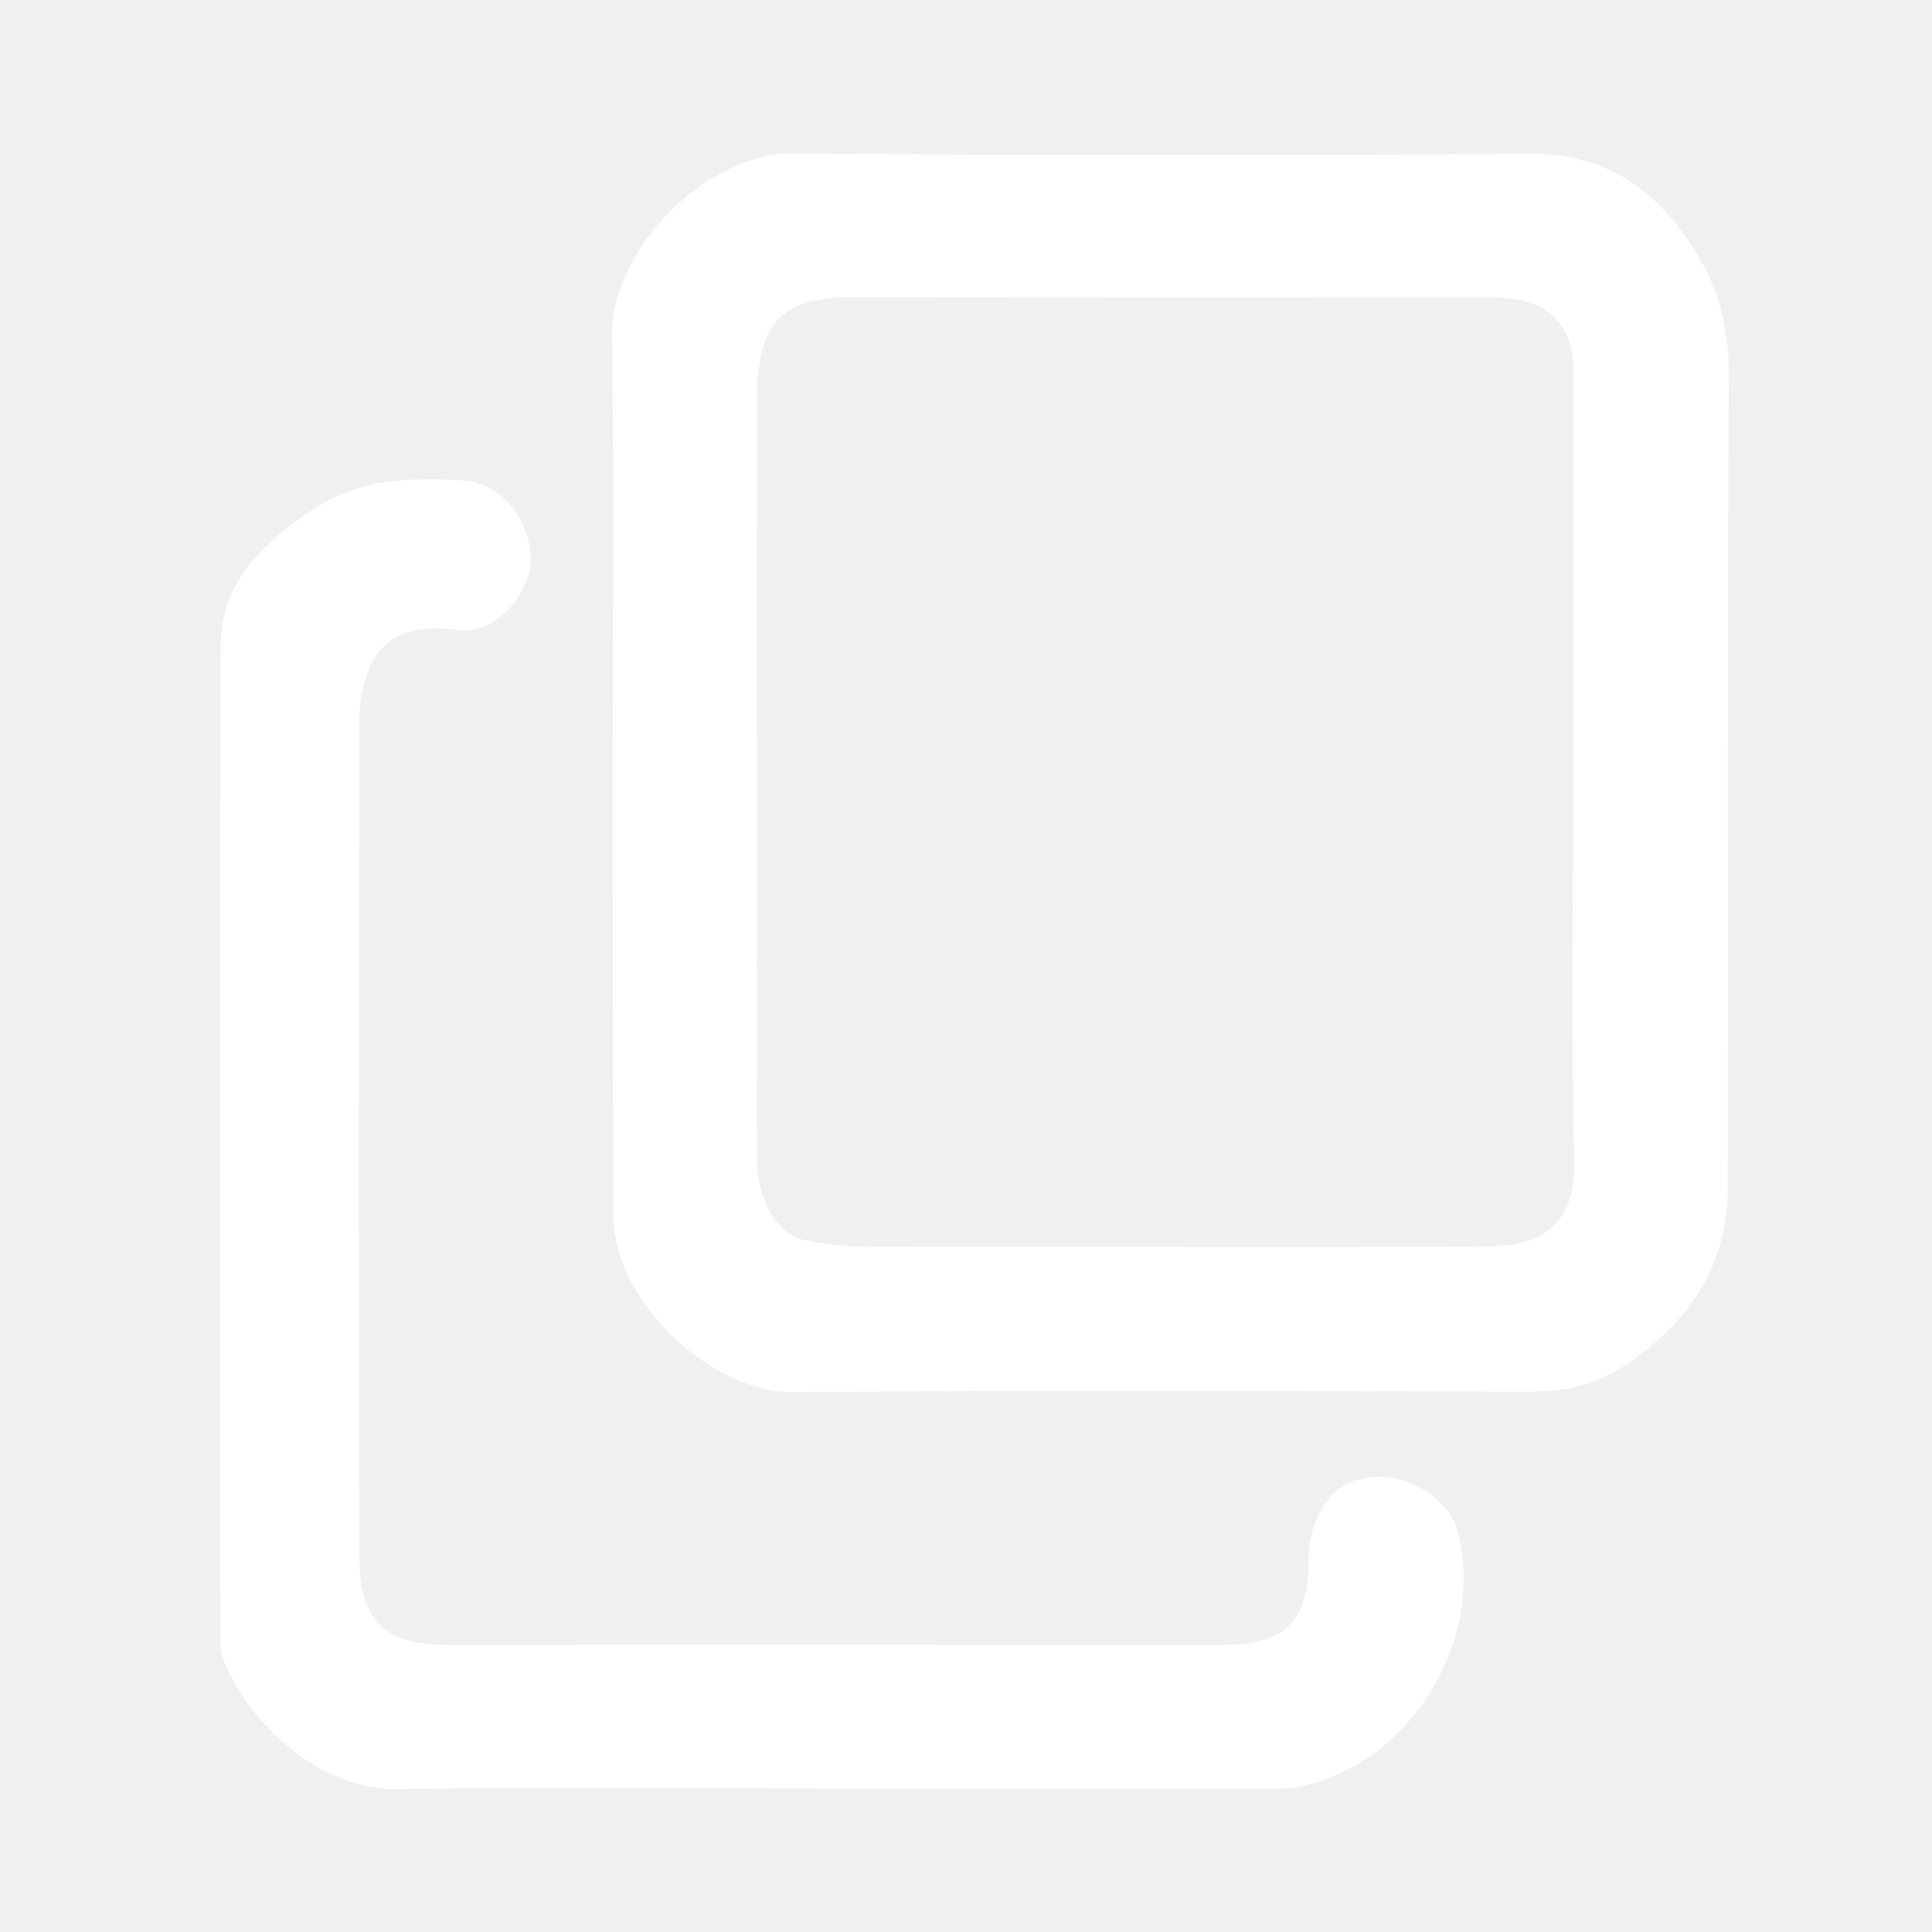
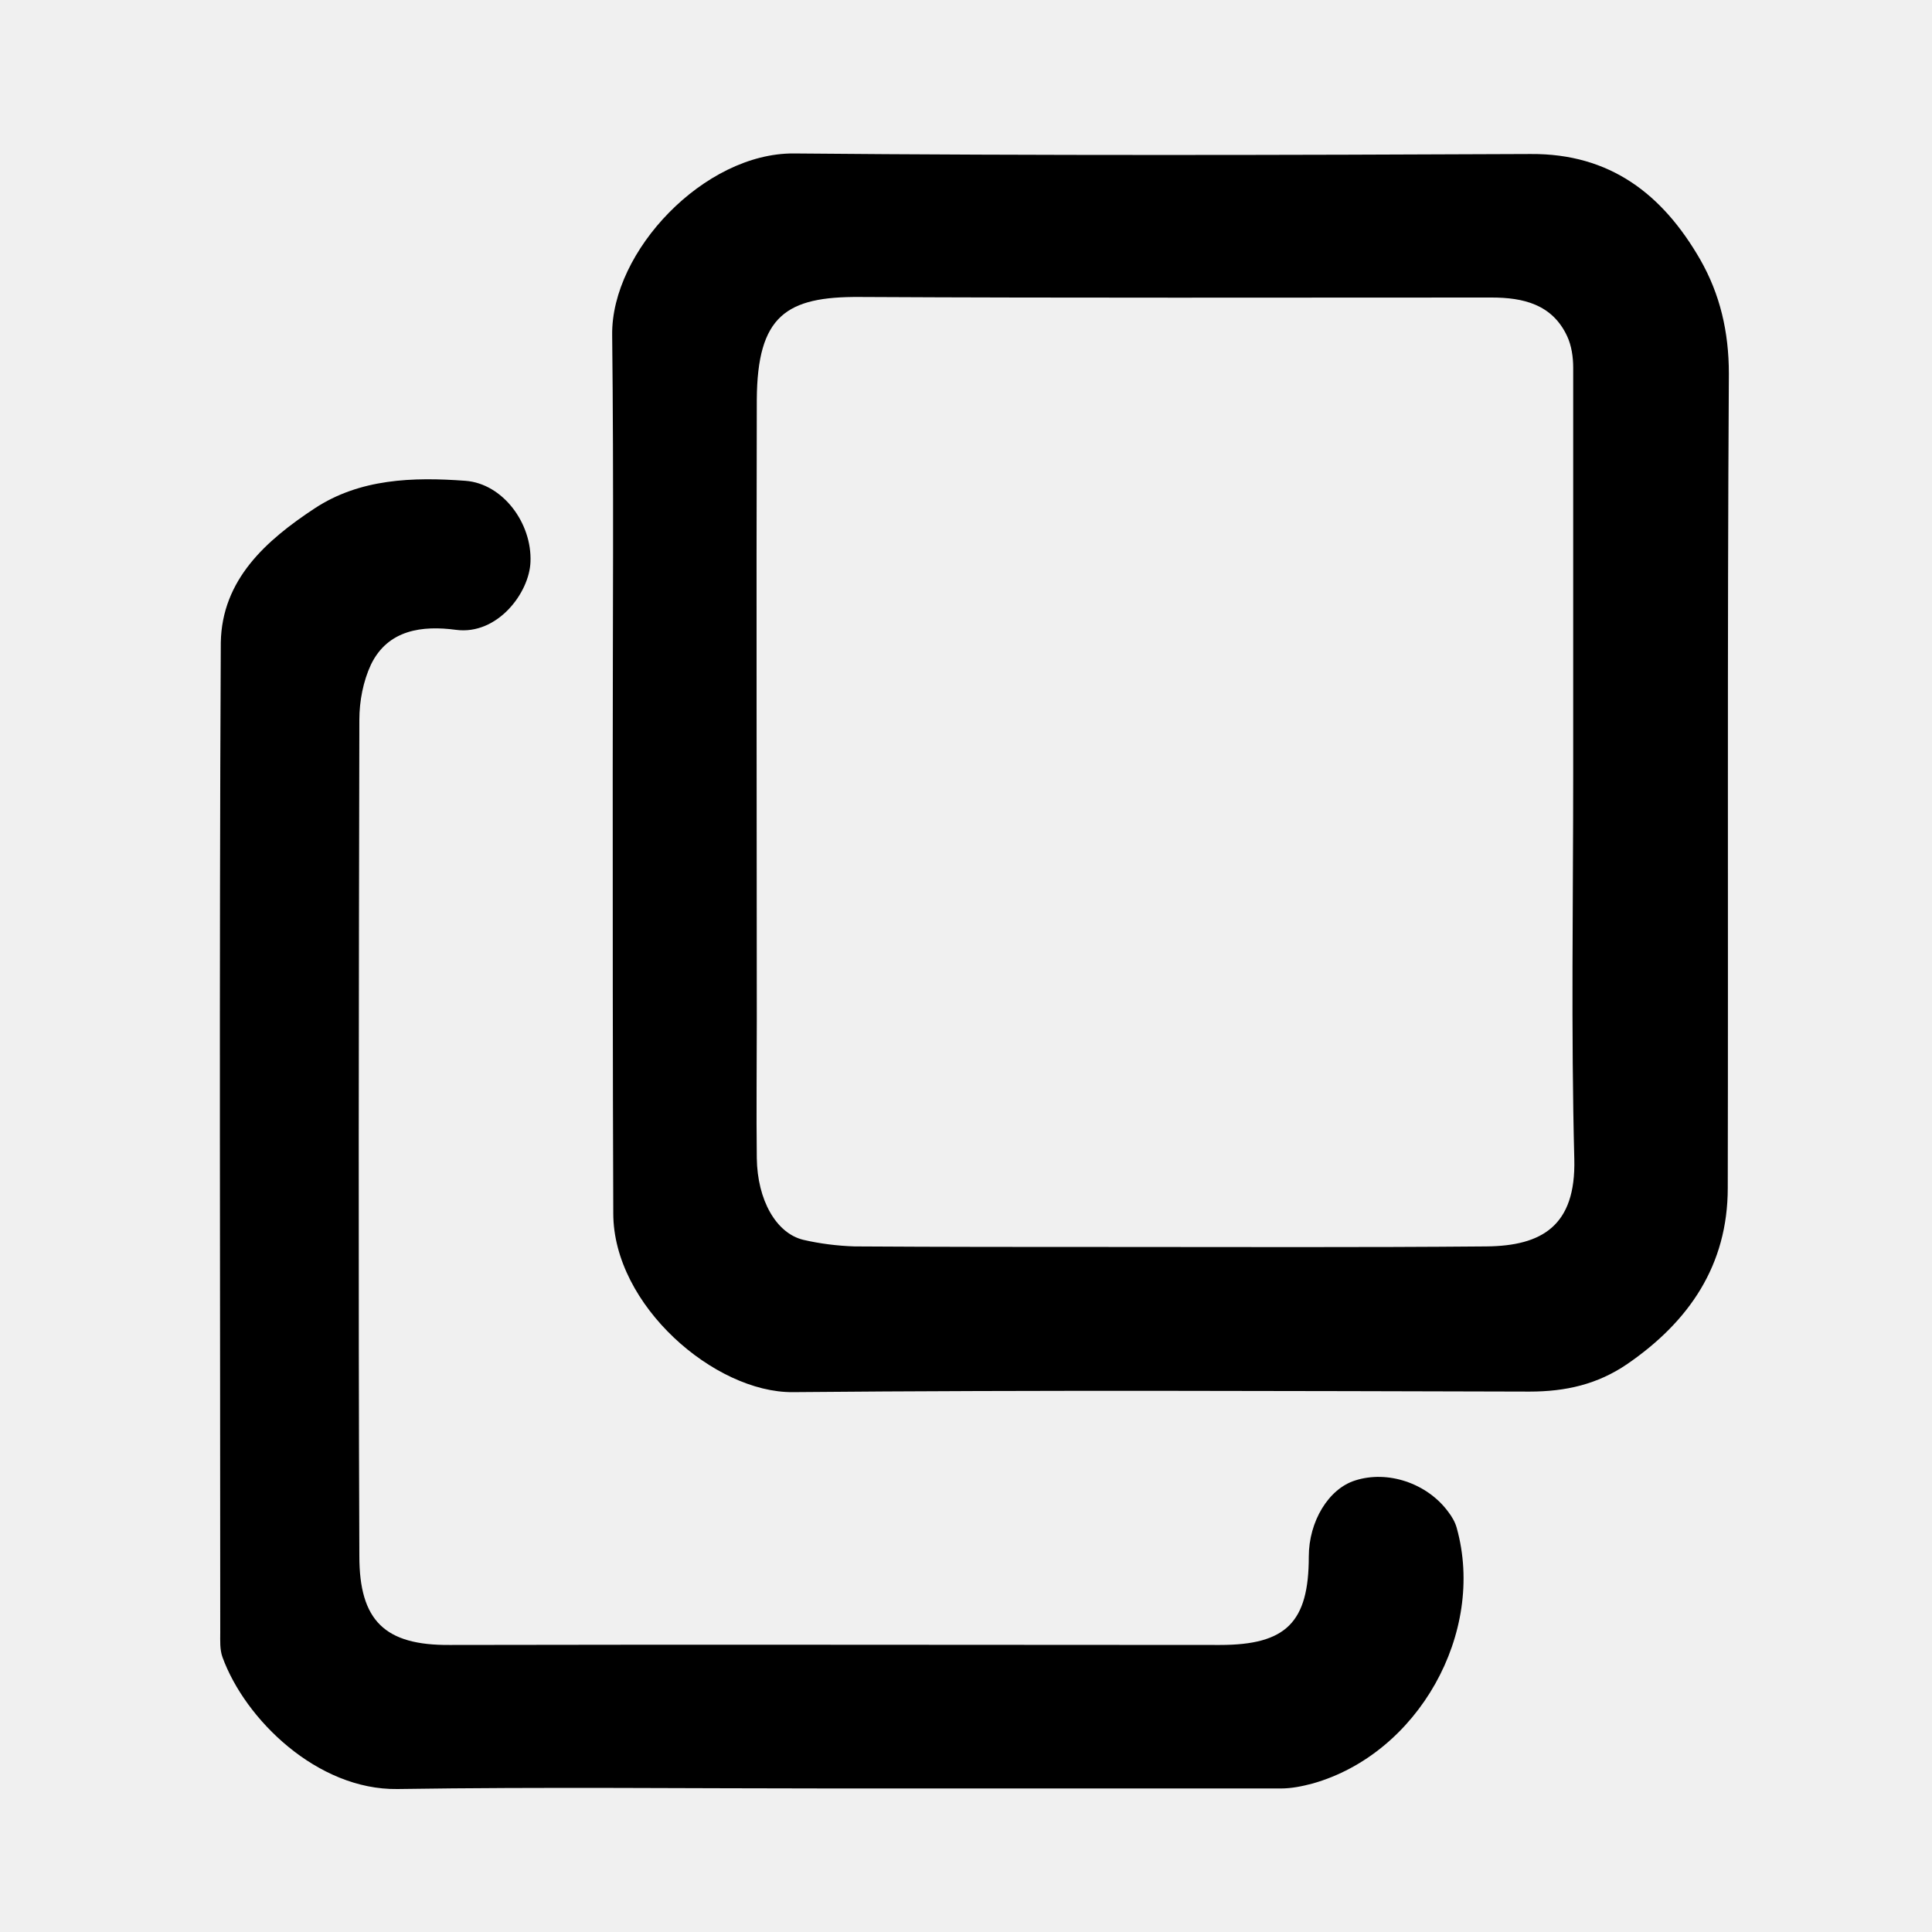
<svg xmlns="http://www.w3.org/2000/svg" version="1.1" id="Calque_1" x="0px" y="0px" viewBox="0 0 350 350" style="enable-background:new 0 0 350 350;" xml:space="preserve">
-   <style type="text/css">
- 	.st0{fill:#FFFFFF;}
- </style>
  <g>
    <g>
-       <path class="st0" d="M111,139.7c0-26.3,0.2-52.7-0.1-79c-0.2-15.2,16.7-33,32.9-32.9c44.5,0.4,89,0.3,133.5,0.1    c14.4-0.1,23.9,7.3,30.7,19.1c3.6,6.3,5.2,13.1,5.2,20.7c-0.3,49.2-0.1,98.3-0.2,147.5c0,14-7,24.2-18.2,31.9    c-5.4,3.7-11.2,5-17.7,5c-44.5-0.1-89-0.3-133.5,0.1c-14.1,0.1-32.5-15.7-32.5-32.4C111,193,111,166.4,111,139.7z M285,140.1    c0-24.5,0-49,0-73.5c0-1.9-0.3-4-1.1-5.7c-2.7-5.8-8-7-13.7-7c-38.1,0-76.3,0.1-114.4-0.1c-13.4-0.1-18.6,3.4-18.7,18.6    c-0.1,37.5,0,75,0,112.4c0,8.3-0.1,16.7,0,25c0.1,7.6,3.5,13.6,8.4,14.8c3,0.7,6.2,1.1,9.3,1.2c15.7,0.1,31.3,0.1,47,0.1    c22.5,0,45,0.1,67.5-0.1c10-0.1,16.2-3.7,15.9-15.8C284.6,186.8,285,163.5,285,140.1z" />
-       <path class="st0" d="M151.5,324c-26.5,0-53-0.3-79.5,0.1c-14.5,0.2-27.6-12.6-31.7-23.9c-0.5-1.4-0.4-3-0.4-4.4    c0-59.8-0.2-119.6,0.1-179.4c0.2-11.4,8.2-18.5,17-24.3c8.2-5.4,17.8-5.7,27.3-5c6.8,0.5,12.1,7.7,11.8,14.7    c-0.2,5.6-6,13.3-13.5,12.3c-6-0.8-12.3-0.1-15.4,6.3c-1.4,3-2.1,6.6-2.1,10c-0.1,50.5-0.2,101,0,151.5c0,11.7,4.6,16.2,16.4,16.1    c46.5-0.1,93,0,139.5,0c12,0,16.1-4.1,16.1-16c0-6.4,3.6-12.3,8.4-13.8c5.9-1.9,13,0.5,16.8,5.6c0.7,0.9,1.3,1.9,1.6,3    c5.3,19-7,40.9-26.1,46.3c-1.9,0.5-3.8,0.9-5.8,0.9C205.2,324,178.3,324,151.5,324z" />
+       <path d="M111,139.7c0-26.3,0.2-52.7-0.1-79c-0.2-15.2,16.7-33,32.9-32.9c44.5,0.4,89,0.3,133.5,0.1c14.4-0.1,23.9,7.3,30.7,19.1    c3.6,6.3,5.2,13.1,5.2,20.7c-0.3,49.2-0.1,98.3-0.2,147.5c0,14-7,24.2-18.2,31.9c-5.4,3.7-11.2,5-17.7,5    c-44.5-0.1-89-0.3-133.5,0.1c-14.1,0.1-32.5-15.7-32.5-32.4C111,193,111,166.4,111,139.7z M285,140.1c0-24.5,0-49,0-73.5    c0-1.9-0.3-4-1.1-5.7c-2.7-5.8-8-7-13.7-7c-38.1,0-76.3,0.1-114.4-0.1c-13.4-0.1-18.6,3.4-18.7,18.6c-0.1,37.5,0,75,0,112.4    c0,8.3-0.1,16.7,0,25c0.1,7.6,3.5,13.6,8.4,14.8c3,0.7,6.2,1.1,9.3,1.2c15.7,0.1,31.3,0.1,47,0.1c22.5,0,45,0.1,67.5-0.1    c10-0.1,16.2-3.7,15.9-15.8C284.6,186.8,285,163.5,285,140.1z" />
+       <path d="M151.5,324c-26.5,0-53-0.3-79.5,0.1c-14.5,0.2-27.6-12.6-31.7-23.9c-0.5-1.4-0.4-3-0.4-4.4c0-59.8-0.2-119.6,0.1-179.4    c0.2-11.4,8.2-18.5,17-24.3c8.2-5.4,17.8-5.7,27.3-5c6.8,0.5,12.1,7.7,11.8,14.7c-0.2,5.6-6,13.3-13.5,12.3    c-6-0.8-12.3-0.1-15.4,6.3c-1.4,3-2.1,6.6-2.1,10c-0.1,50.5-0.2,101,0,151.5c0,11.7,4.6,16.2,16.4,16.1c46.5-0.1,93,0,139.5,0    c12,0,16.1-4.1,16.1-16c0-6.4,3.6-12.3,8.4-13.8c5.9-1.9,13,0.5,16.8,5.6c0.7,0.9,1.3,1.9,1.6,3c5.3,19-7,40.9-26.1,46.3    c-1.9,0.5-3.8,0.9-5.8,0.9C205.2,324,178.3,324,151.5,324z" />
    </g>
  </g>
</svg>
